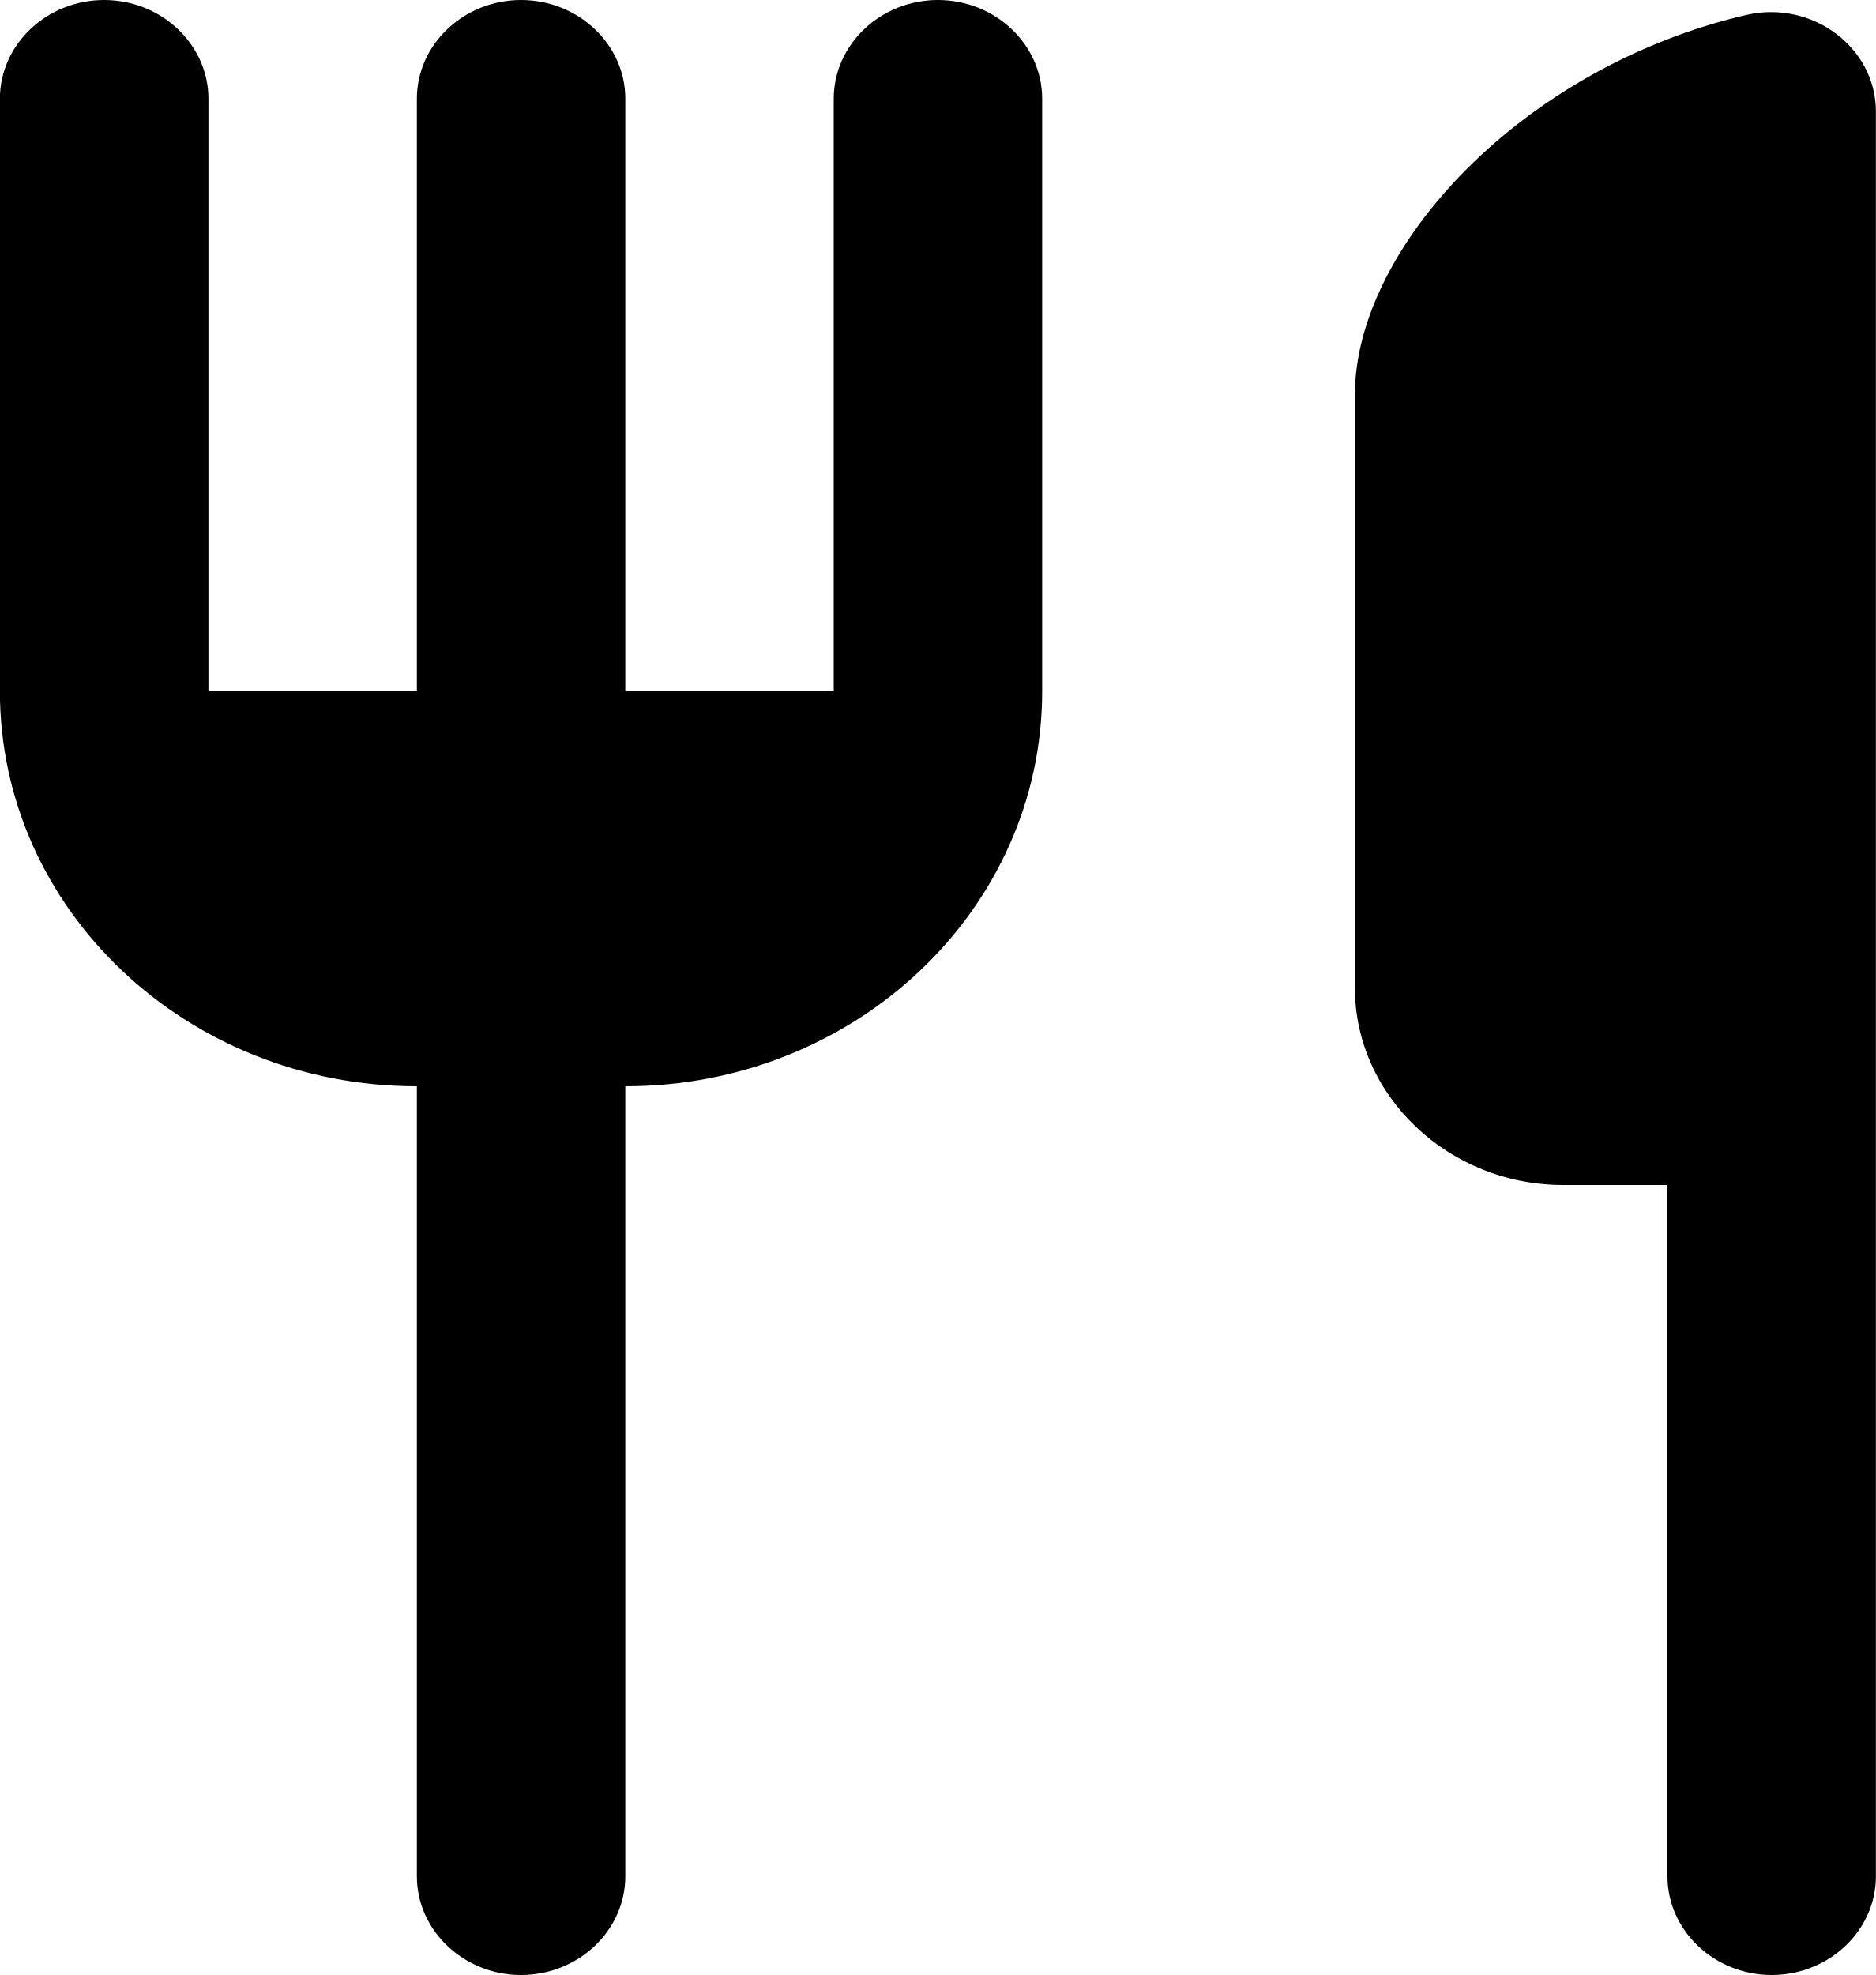
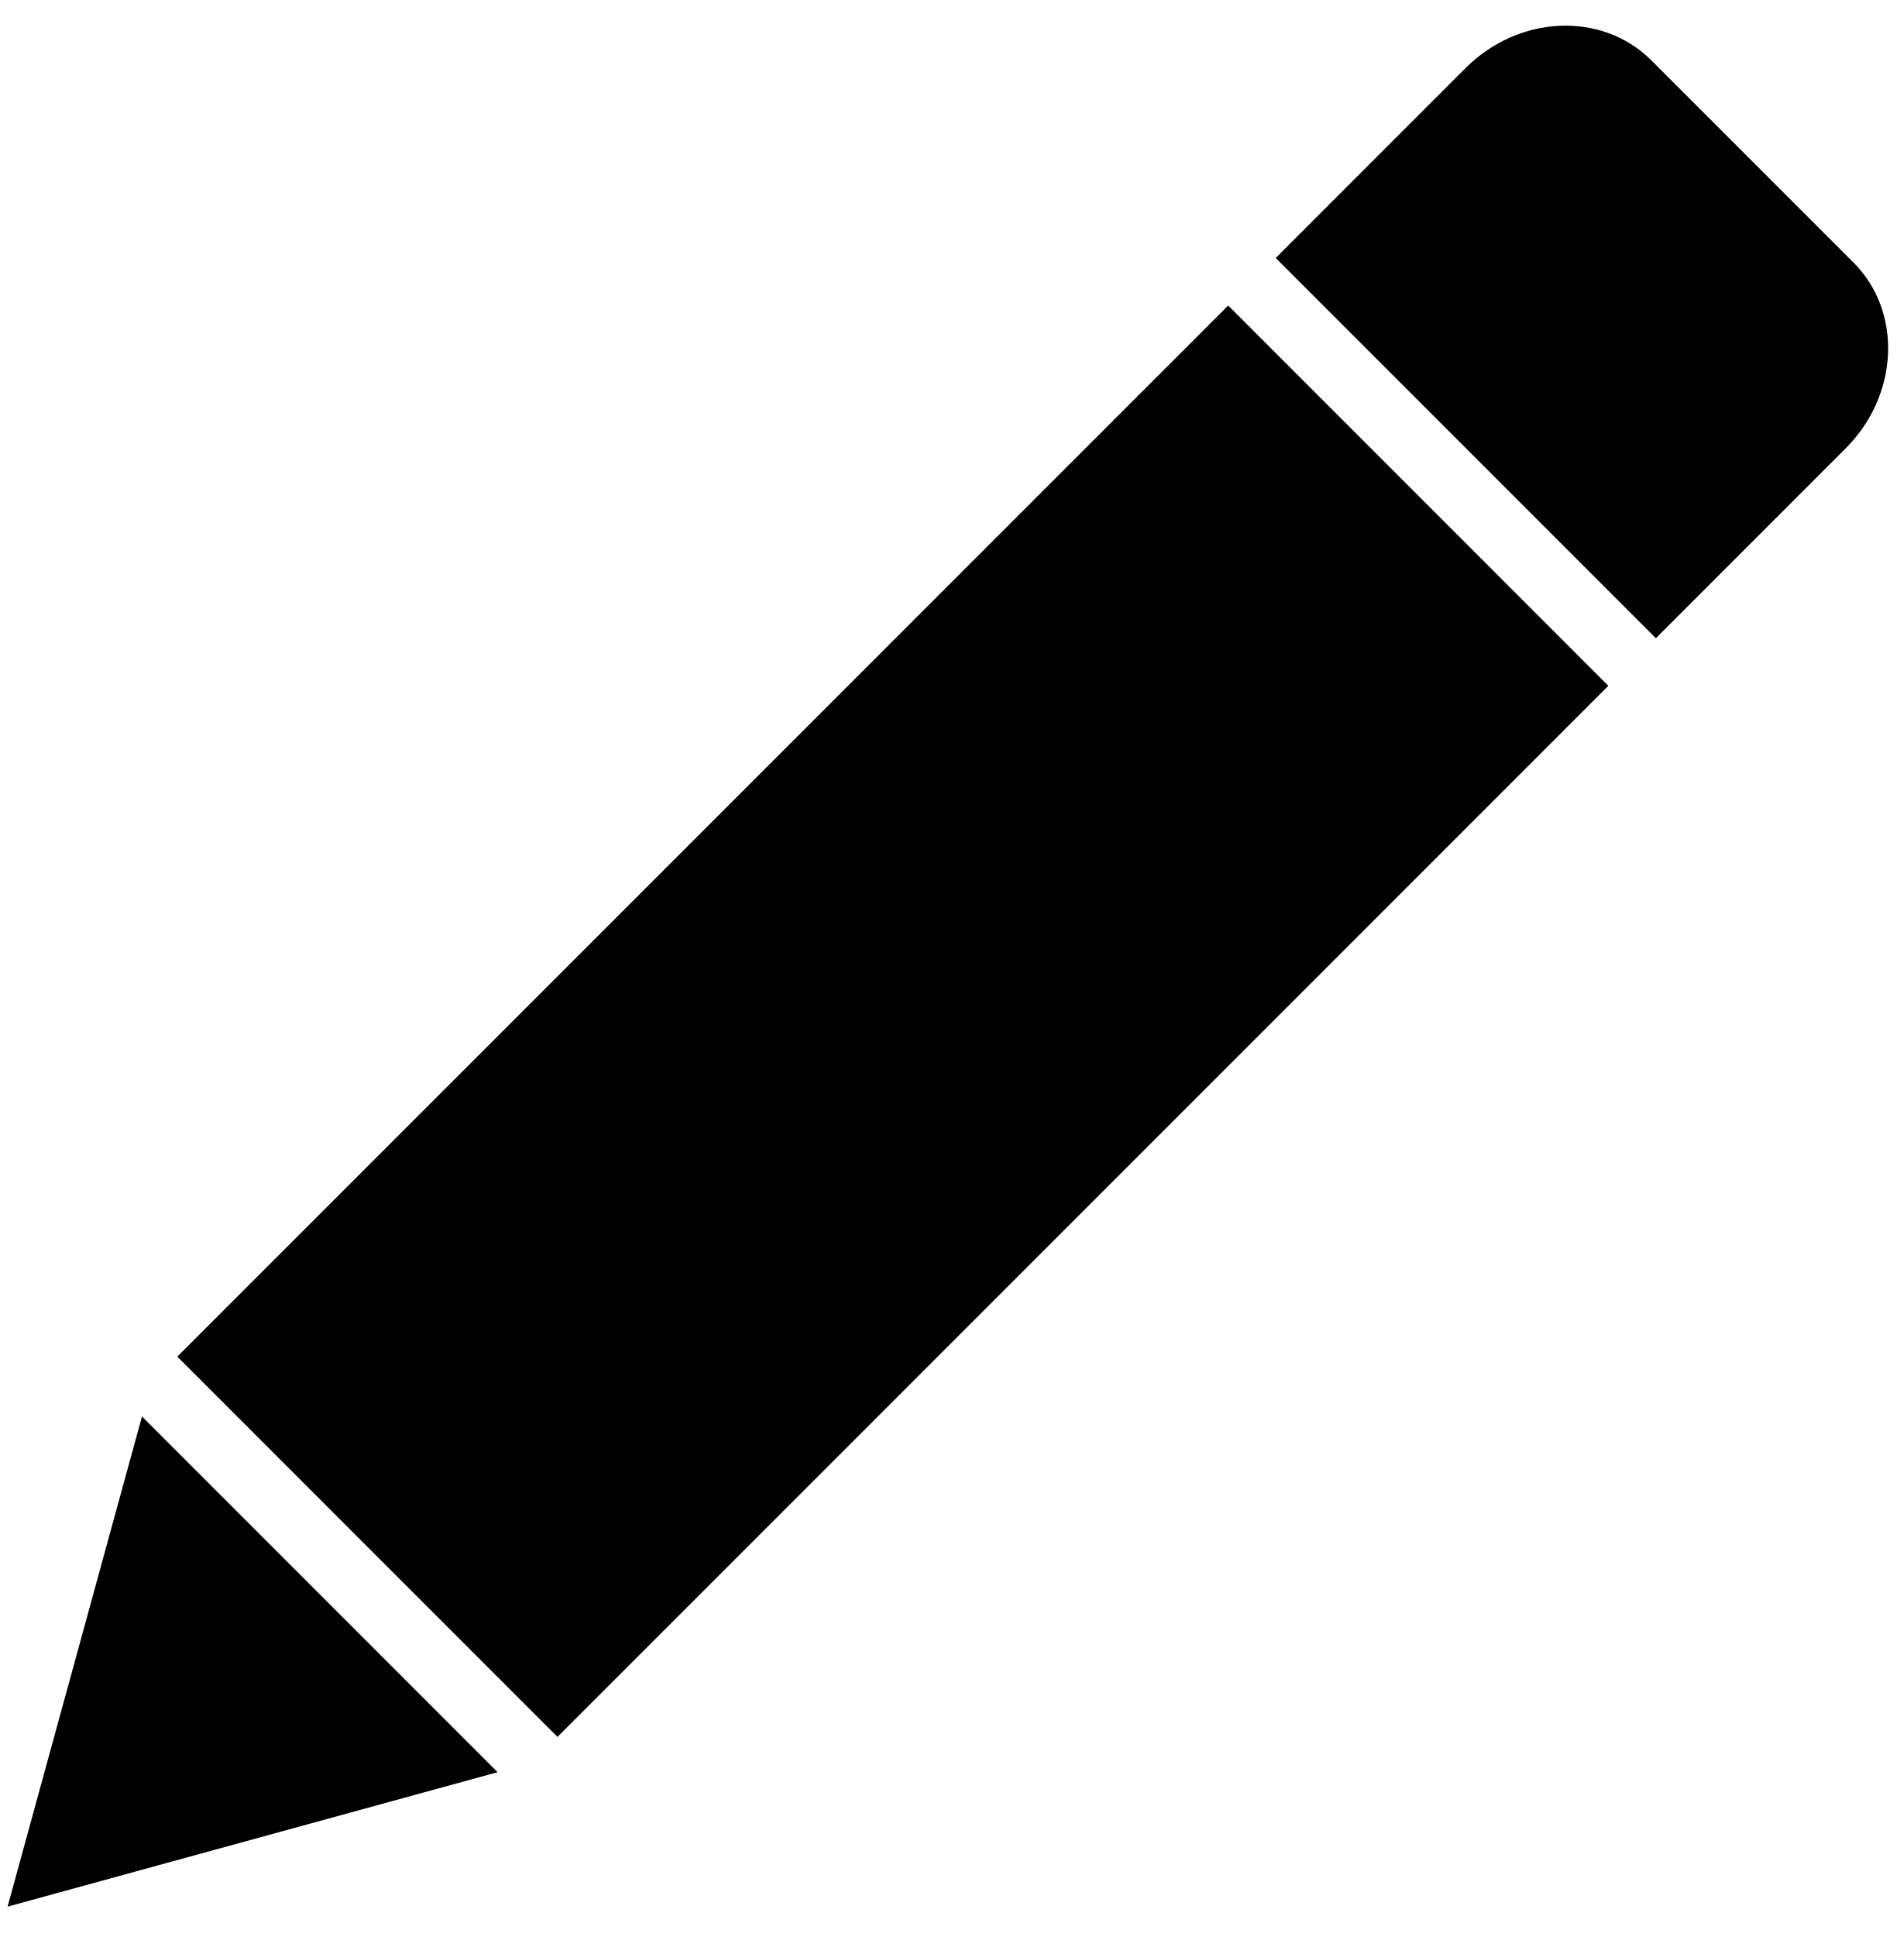
- <svg xmlns="http://www.w3.org/2000/svg" width="19" height="20" viewBox="0 0 19 20" fill="none">
-   <path d="M13.722 4V10C13.722 11.1 14.672 12 15.833 12H16.888V19C16.888 19.55 17.363 20 17.944 20C18.524 20 18.999 19.55 18.999 19V1.13C18.999 0.48 18.355 9.53674e-08 17.691 0.15C15.411 0.68 13.722 2.51 13.722 4ZM8.444 7H6.333V1C6.333 0.45 5.858 0 5.277 0C4.697 0 4.222 0.45 4.222 1V7H2.111V1C2.111 0.45 1.635 0 1.055 0C0.474 0 -0.001 0.45 -0.001 1V7C-0.001 9.21 1.889 11 4.222 11V19C4.222 19.55 4.697 20 5.277 20C5.858 20 6.333 19.55 6.333 19V11C8.665 11 10.555 9.21 10.555 7V1C10.555 0.45 10.08 0 9.499 0C8.919 0 8.444 0.45 8.444 1V7Z" fill="black" />
+ <svg xmlns="http://www.w3.org/2000/svg" width="58" height="59" viewBox="0 0 58 59" fill="none">
+   <path d="M16.985 52.905L5.402 41.322L37.419 9.306L49.001 20.889L16.985 52.905Z" fill="black" />
+   <path d="M56.467 7.993L50.313 1.84C48.814 0.341 46.277 0.447 44.647 2.077L38.867 7.858L50.449 19.44L56.23 13.659C57.86 12.029 57.966 9.492 56.467 7.993Z" fill="black" />
+   <path d="M4.326 43.145L0.231 58.075L15.16 53.98L4.326 43.145Z" fill="black" />
</svg>
